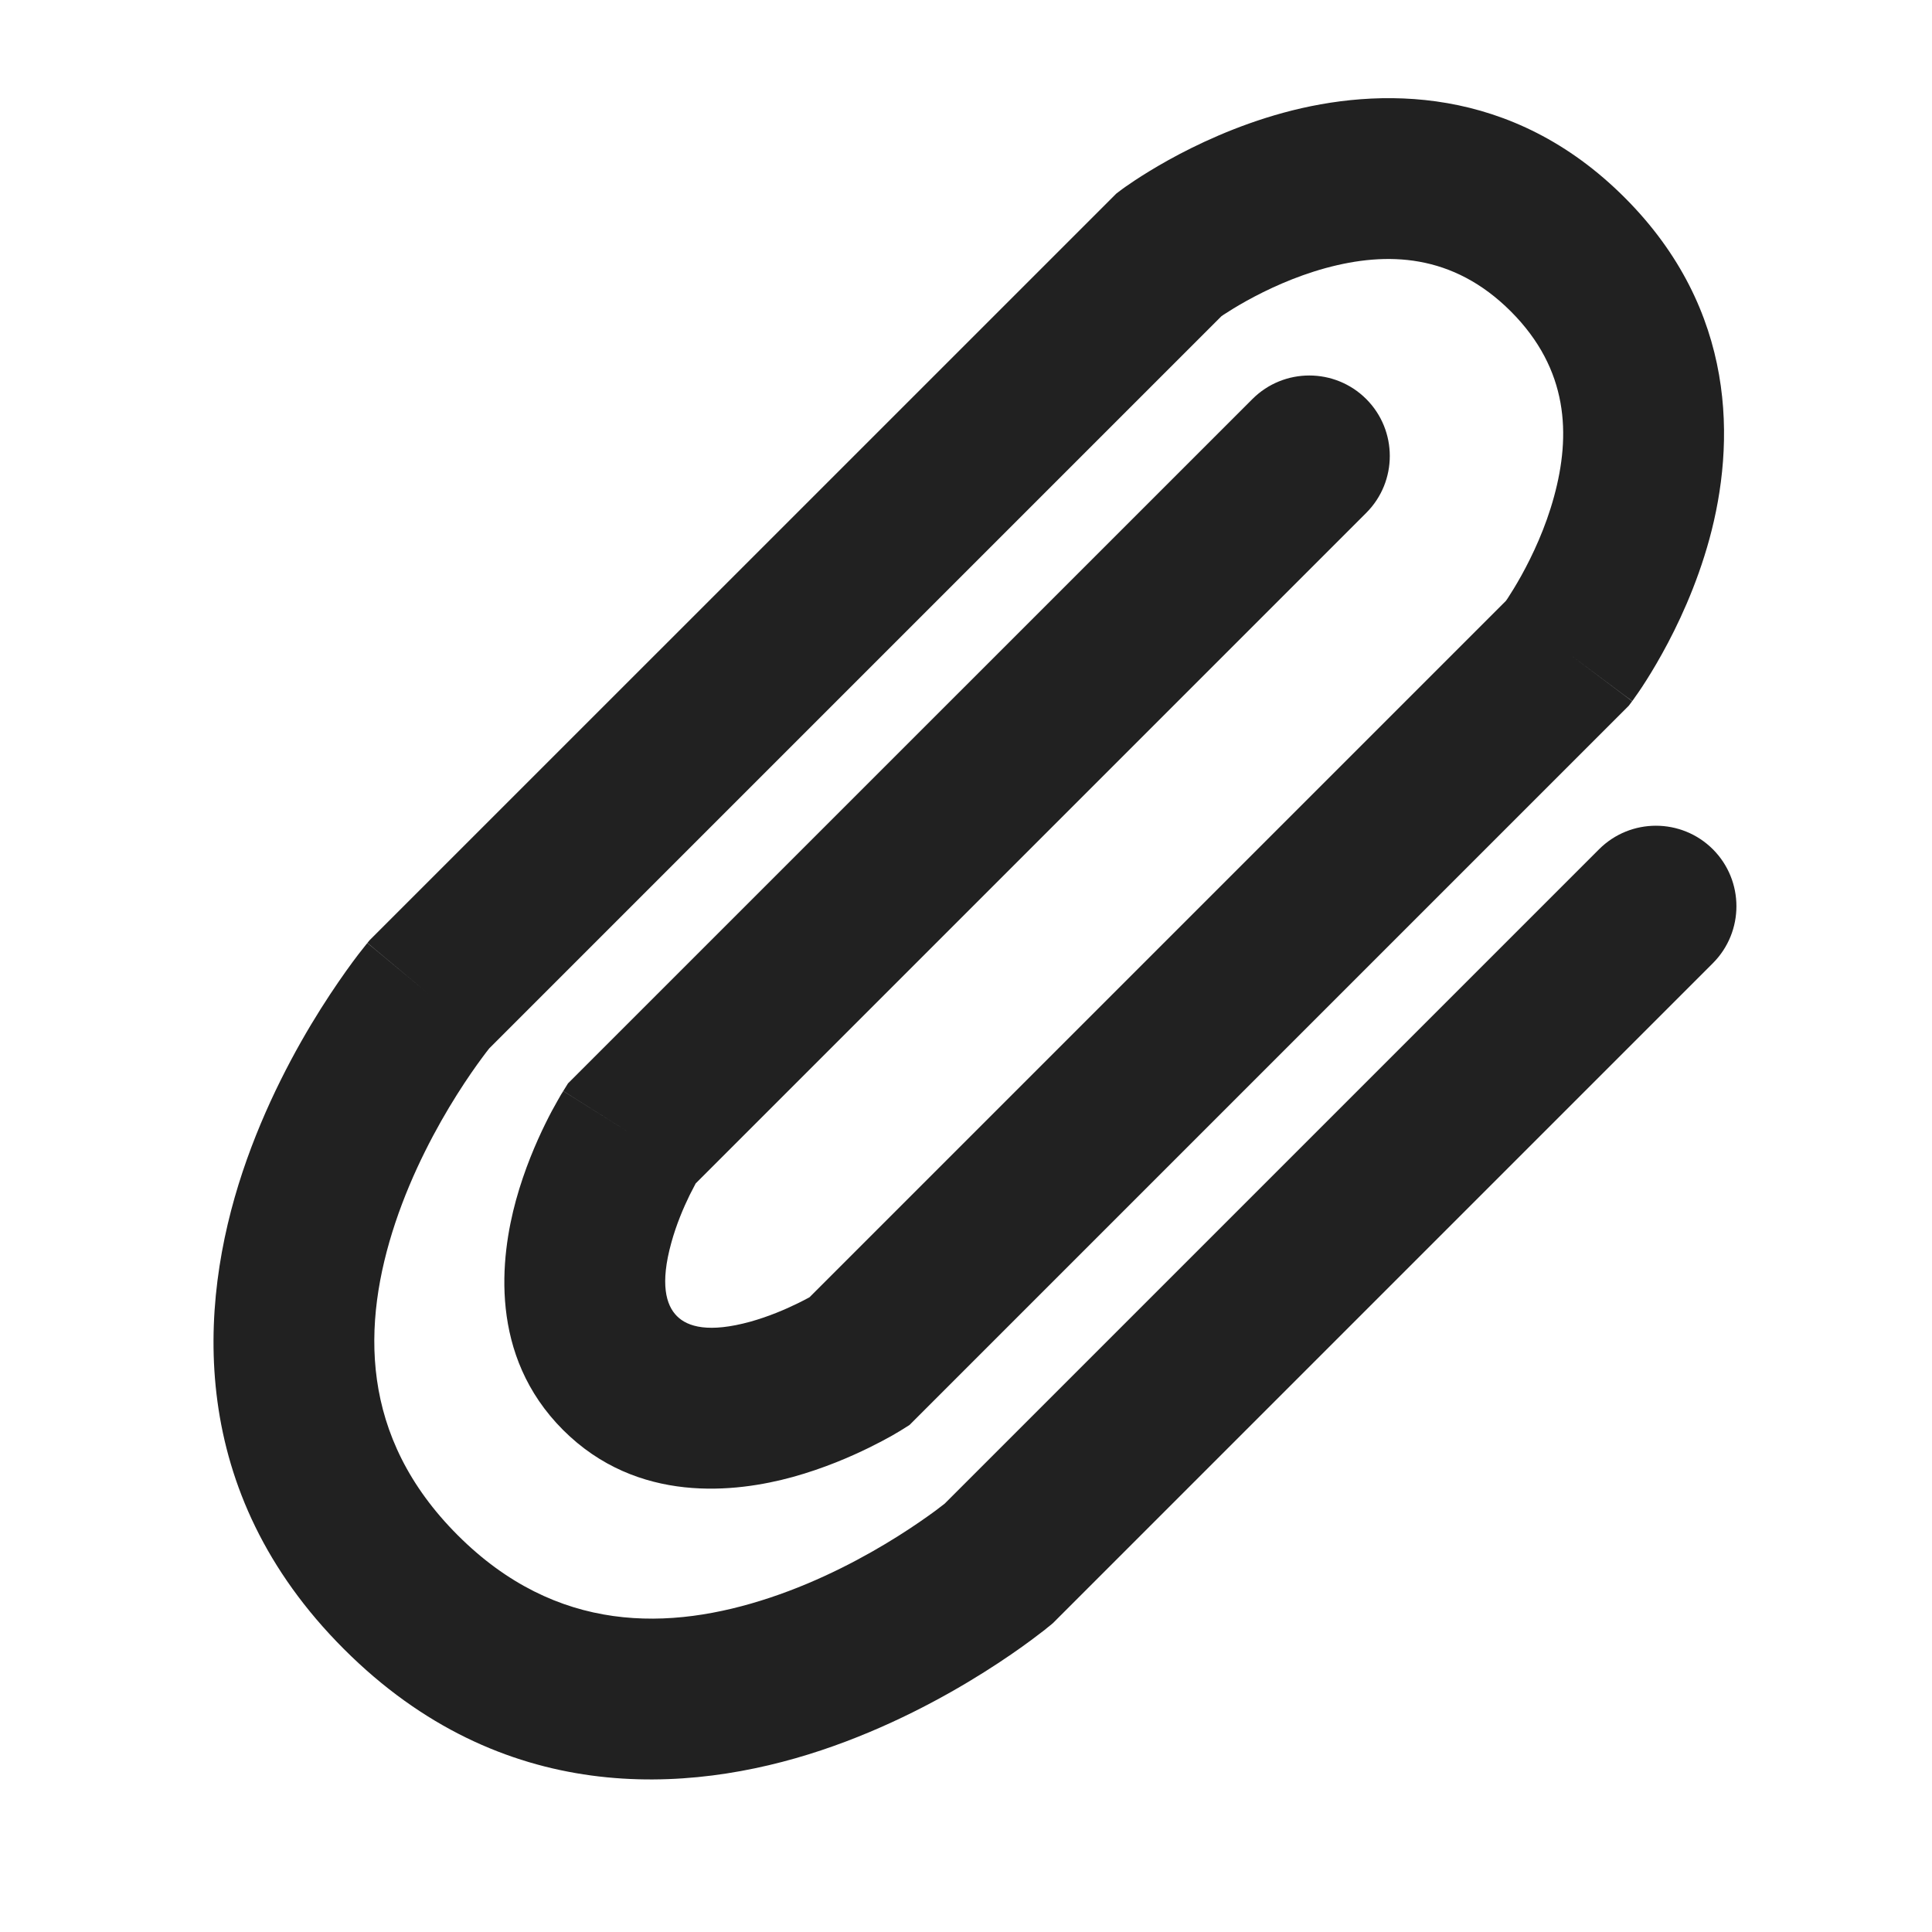
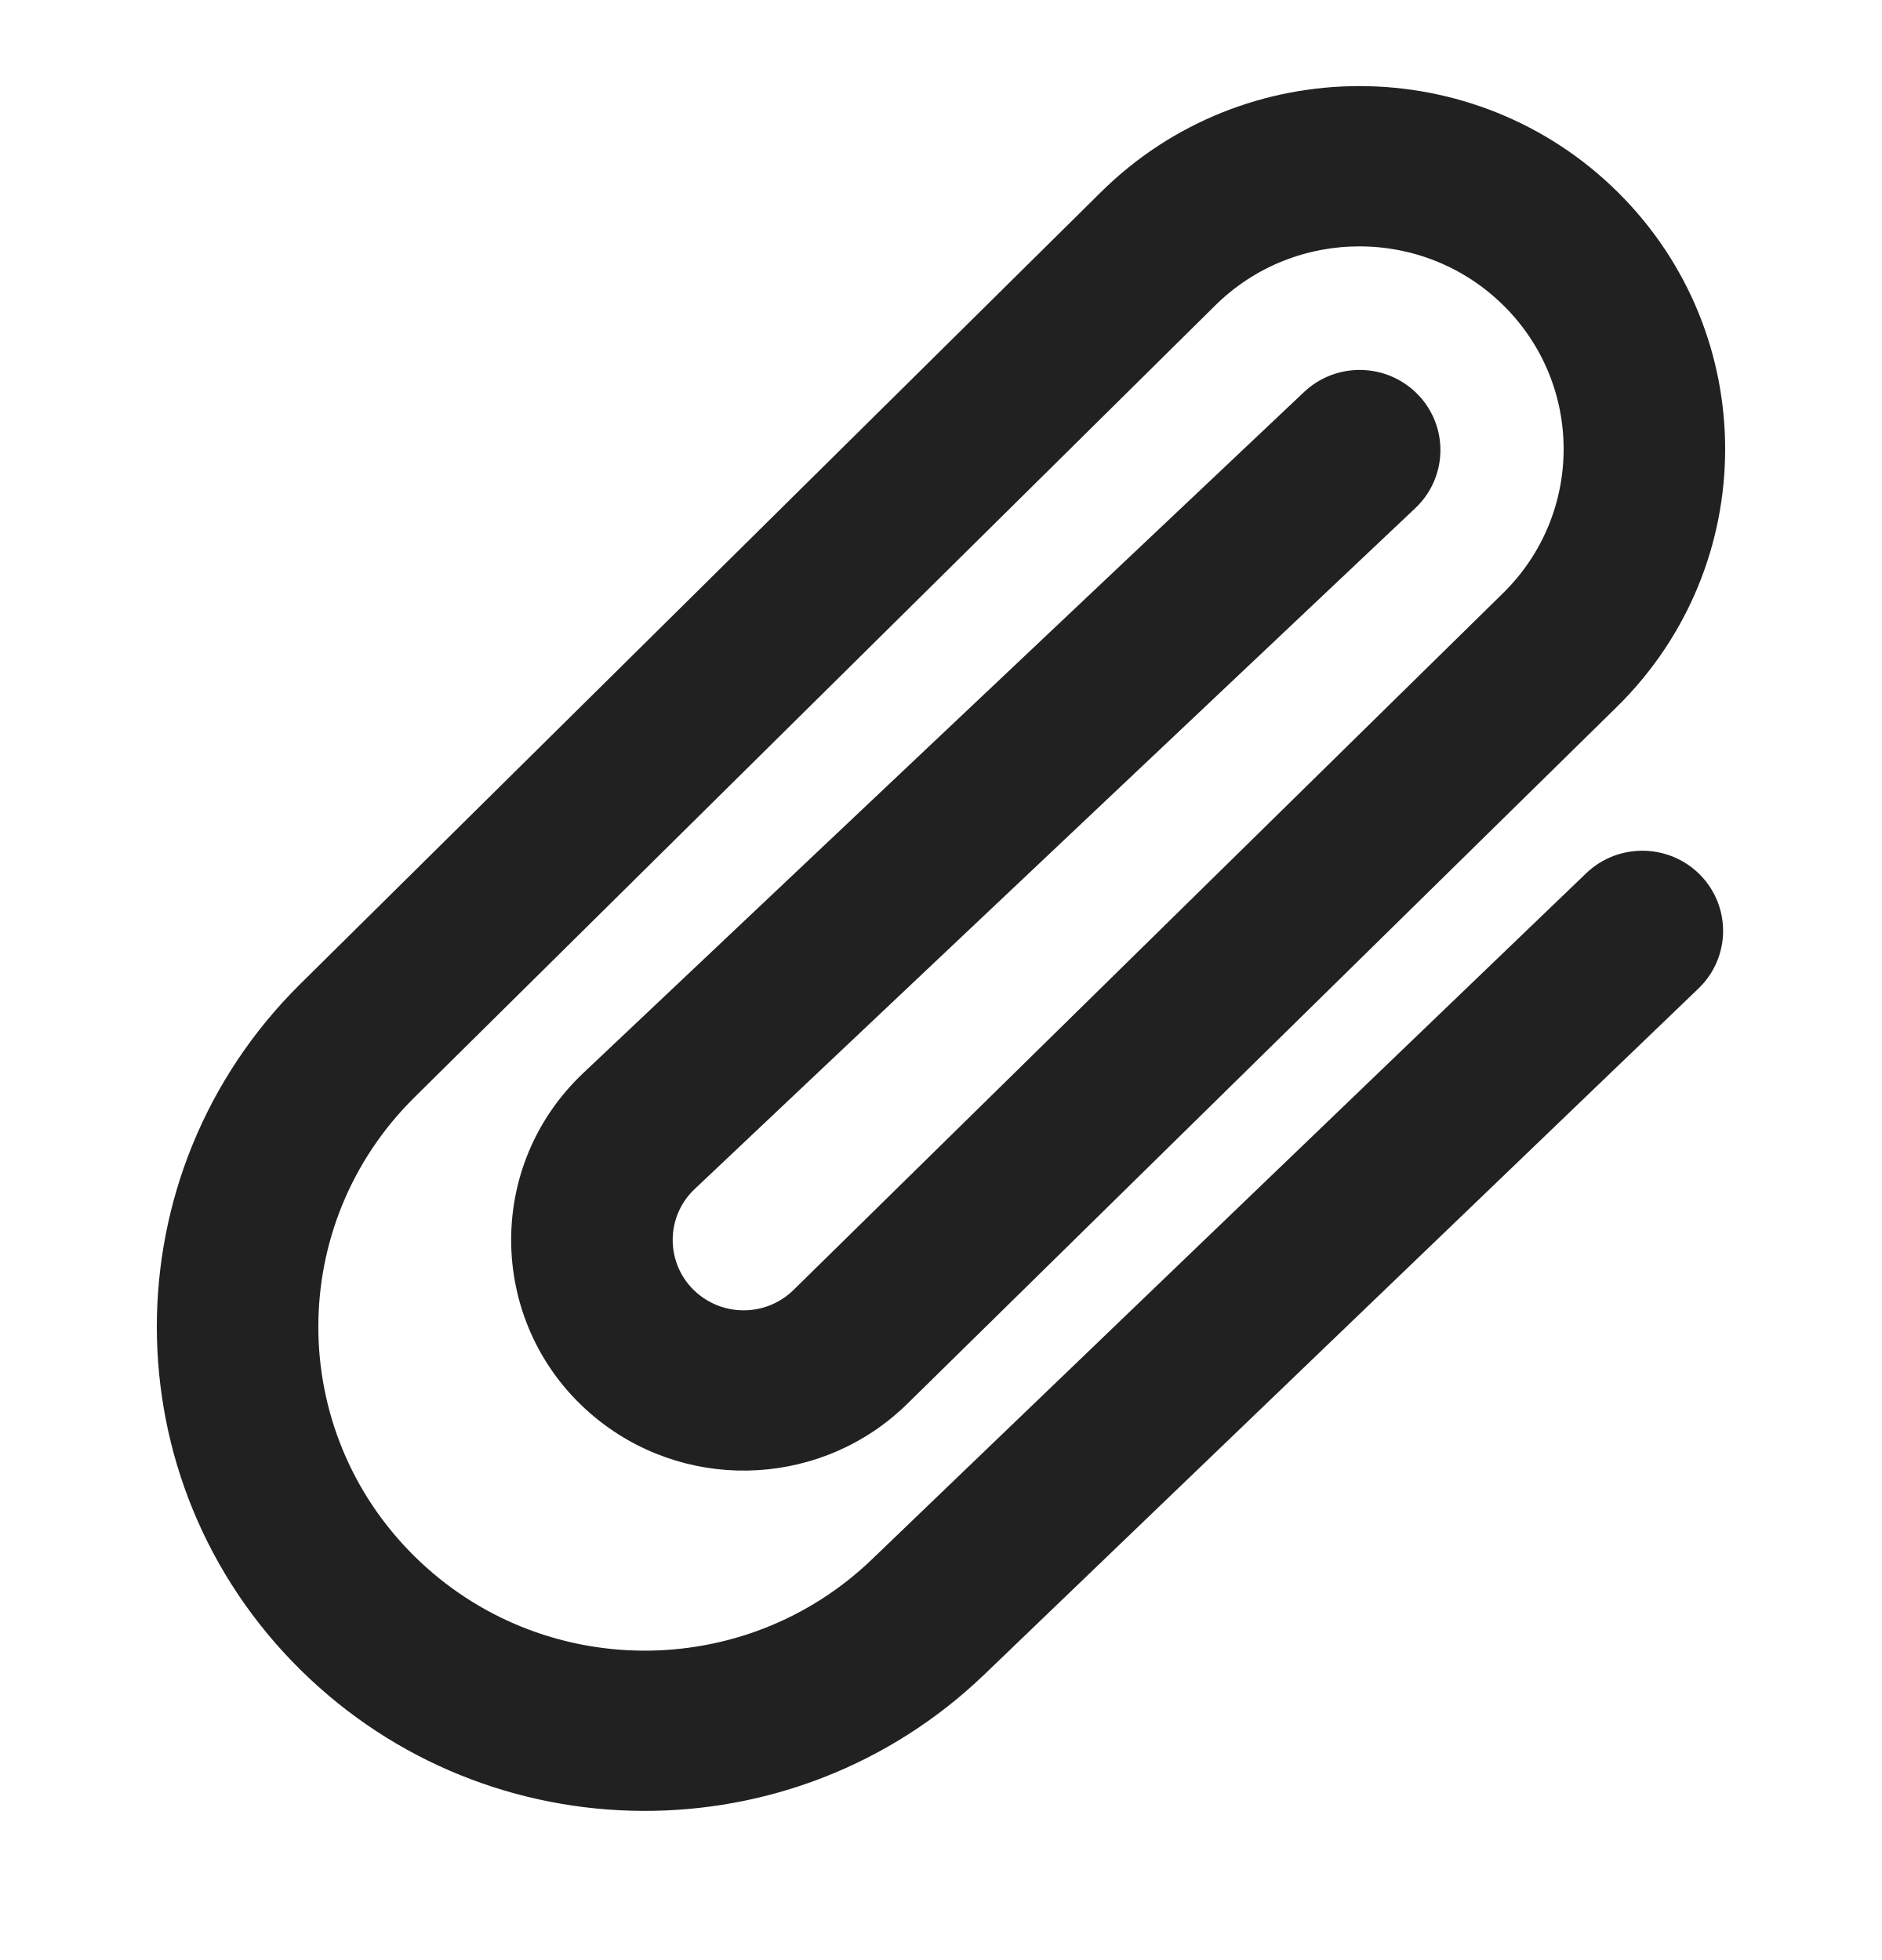
- <svg xmlns="http://www.w3.org/2000/svg" width="24" height="24" viewBox="0 0 24 24" fill="none">
-   <path fill-rule="evenodd" clip-rule="evenodd" d="M15.941 1.401C17.124 1.078 18.782 1.054 20.182 2.454C21.582 3.854 21.558 5.511 21.235 6.695C21.075 7.28 20.839 7.776 20.647 8.121C20.55 8.296 20.462 8.437 20.396 8.537C20.363 8.587 20.335 8.627 20.314 8.656C20.304 8.671 20.296 8.683 20.289 8.692L20.28 8.704L20.277 8.708L20.276 8.709C20.276 8.709 20.275 8.711 19.475 8.111L20.275 8.711L20.232 8.768L11.299 17.701L11.204 17.761L10.671 16.914C11.204 17.761 11.204 17.761 11.204 17.761L11.202 17.762L11.198 17.764L11.19 17.77L11.164 17.785C11.143 17.798 11.115 17.814 11.081 17.834C11.012 17.873 10.915 17.925 10.797 17.983C10.565 18.097 10.233 18.241 9.85 18.347C9.14 18.543 7.919 18.688 6.994 17.763C6.07 16.838 6.215 15.618 6.41 14.908C6.516 14.524 6.66 14.192 6.774 13.96C6.832 13.842 6.884 13.746 6.924 13.677C6.943 13.642 6.96 13.614 6.972 13.593L6.988 13.568L6.993 13.559L6.995 13.556L6.996 13.554C6.996 13.554 6.997 13.553 7.843 14.086L6.997 13.553L7.056 13.458L15.558 4.957C15.948 4.567 16.581 4.567 16.972 4.957C17.362 5.348 17.362 5.981 16.972 6.371L8.642 14.701C8.622 14.738 8.597 14.786 8.569 14.842C8.491 15.001 8.401 15.212 8.339 15.439C8.198 15.948 8.273 16.213 8.409 16.349C8.544 16.485 8.809 16.559 9.319 16.419C9.545 16.356 9.757 16.266 9.915 16.188C9.972 16.16 10.02 16.135 10.056 16.115L18.707 7.464C18.713 7.455 18.72 7.445 18.728 7.434C18.769 7.371 18.83 7.274 18.899 7.15C19.038 6.899 19.2 6.555 19.305 6.168C19.513 5.407 19.489 4.59 18.768 3.868C18.046 3.147 17.229 3.123 16.468 3.33C16.081 3.436 15.737 3.598 15.486 3.737C15.362 3.806 15.265 3.867 15.202 3.908C15.191 3.916 15.181 3.923 15.172 3.929L6.078 13.023C6.059 13.047 6.029 13.085 5.991 13.137C5.913 13.242 5.802 13.399 5.676 13.599C5.422 14.002 5.122 14.558 4.911 15.189C4.494 16.441 4.46 17.845 5.686 19.071C6.912 20.297 8.317 20.263 9.568 19.846C10.199 19.636 10.755 19.335 11.158 19.081C11.358 18.955 11.515 18.844 11.62 18.767C11.672 18.728 11.71 18.699 11.735 18.679L19.864 10.55C20.254 10.16 20.887 10.16 21.278 10.55C21.668 10.941 21.668 11.574 21.278 11.965L13.079 20.164L13.044 20.193L12.404 19.425C13.044 20.193 13.044 20.193 13.044 20.193L13.043 20.194L13.041 20.195L13.036 20.2L13.021 20.211C13.01 20.221 12.994 20.233 12.975 20.249C12.935 20.28 12.88 20.322 12.81 20.374C12.671 20.477 12.472 20.617 12.224 20.773C11.732 21.083 11.028 21.467 10.201 21.743C8.536 22.298 6.228 22.442 4.272 20.485C2.316 18.529 2.459 16.221 3.014 14.556C3.29 13.729 3.674 13.025 3.984 12.533C4.14 12.286 4.28 12.087 4.383 11.947C4.435 11.877 4.477 11.822 4.509 11.783C4.524 11.763 4.537 11.747 4.546 11.736L4.558 11.721L4.562 11.717L4.563 11.715C4.563 11.715 4.564 11.713 5.333 12.354L4.564 11.713L4.593 11.678L13.868 2.404L13.925 2.361L14.525 3.161C13.925 2.361 13.925 2.361 13.925 2.361L13.927 2.36L13.928 2.359L13.932 2.356L13.944 2.347C13.953 2.34 13.965 2.332 13.98 2.321C14.009 2.301 14.049 2.273 14.099 2.24C14.199 2.174 14.34 2.086 14.514 1.989C14.86 1.797 15.356 1.561 15.941 1.401Z" fill="#212121" />
+ <svg xmlns="http://www.w3.org/2000/svg" width="24" height="25" viewBox="0 0 24 25" fill="none">
+   <path fill-rule="evenodd" clip-rule="evenodd" d="M14.041 2.449C15.864 0.646 18.814 0.648 20.634 2.454C22.462 4.269 22.454 7.213 20.617 9.018L11.569 17.907C10.509 18.947 8.837 19.045 7.661 18.137C6.232 17.032 6.127 14.925 7.439 13.686L16.629 5.001C17.041 4.611 17.692 4.627 18.085 5.036C18.477 5.445 18.461 6.091 18.049 6.481L8.859 15.166C8.459 15.544 8.491 16.187 8.927 16.524C9.286 16.801 9.796 16.771 10.119 16.454L19.168 7.565C20.194 6.557 20.198 4.913 19.177 3.9C18.161 2.891 16.513 2.89 15.496 3.897L5.284 13.998C3.649 15.615 3.652 18.242 5.29 19.855C6.899 21.44 9.489 21.456 11.118 19.891L20.227 11.139C20.636 10.746 21.288 10.757 21.684 11.162C22.079 11.568 22.069 12.215 21.66 12.608L12.551 21.36C10.116 23.698 6.244 23.675 3.839 21.306C1.391 18.895 1.386 14.967 3.83 12.55L14.041 2.449Z" fill="#212121" />
</svg>
